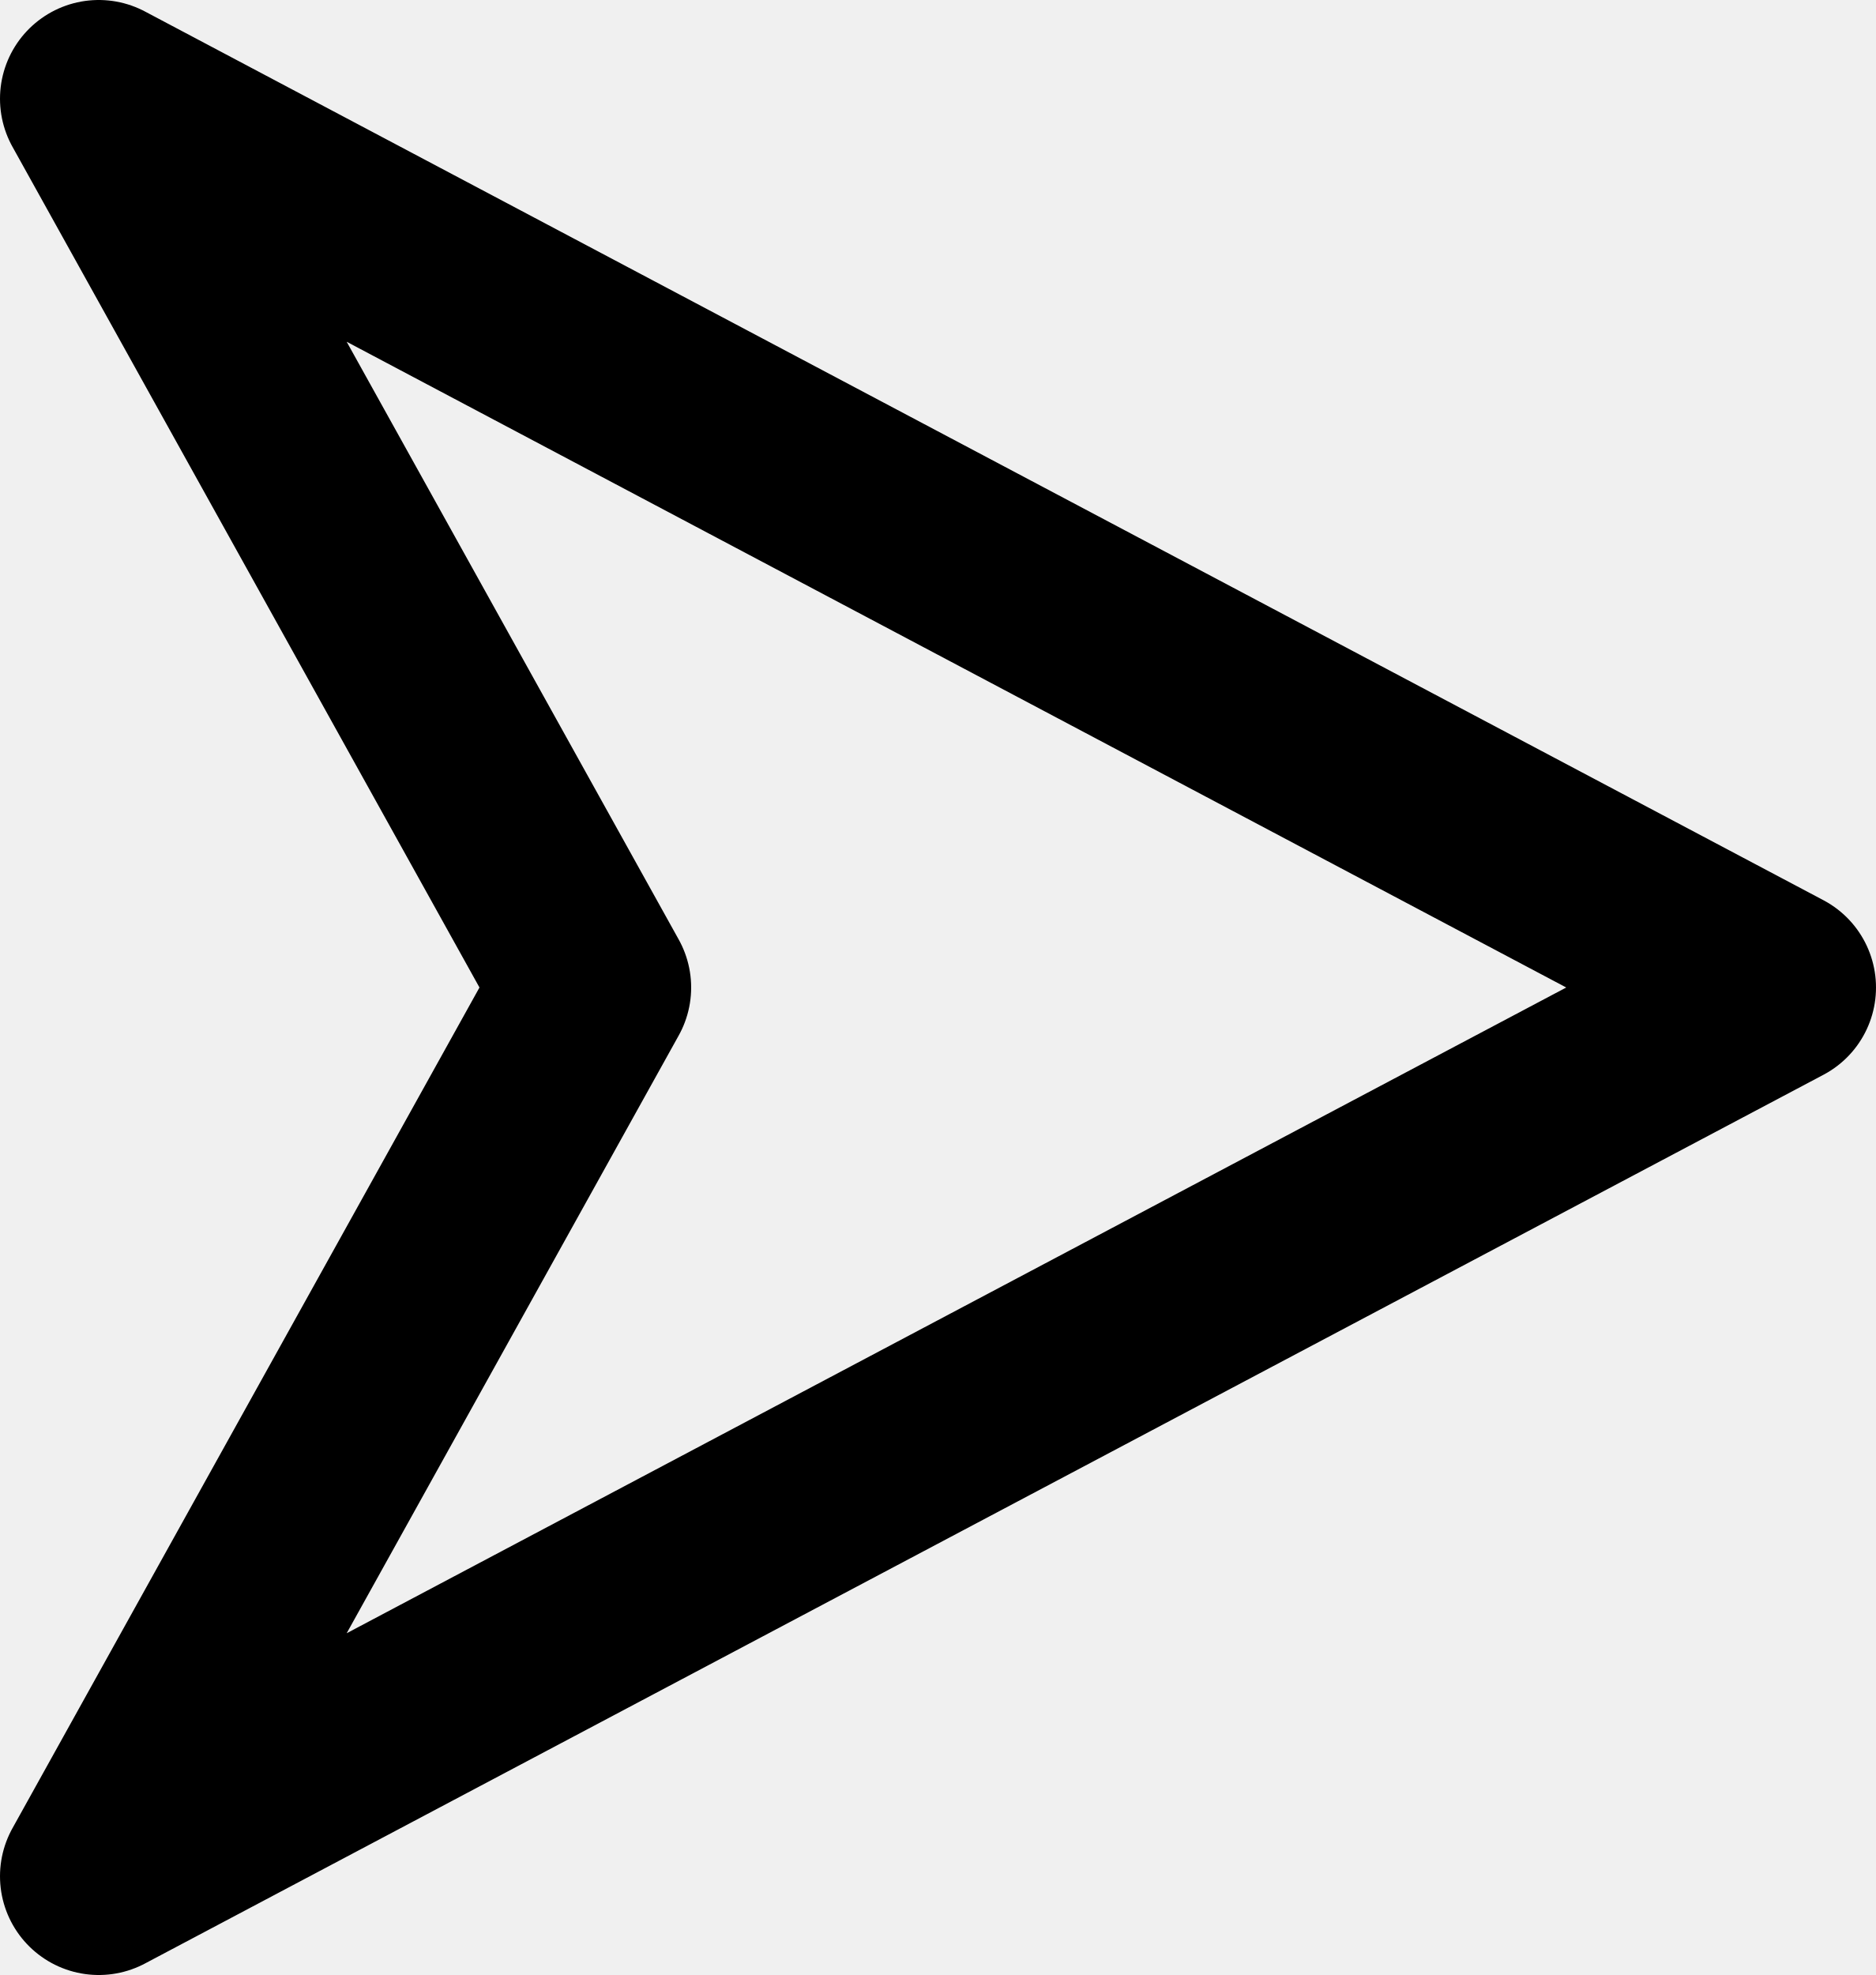
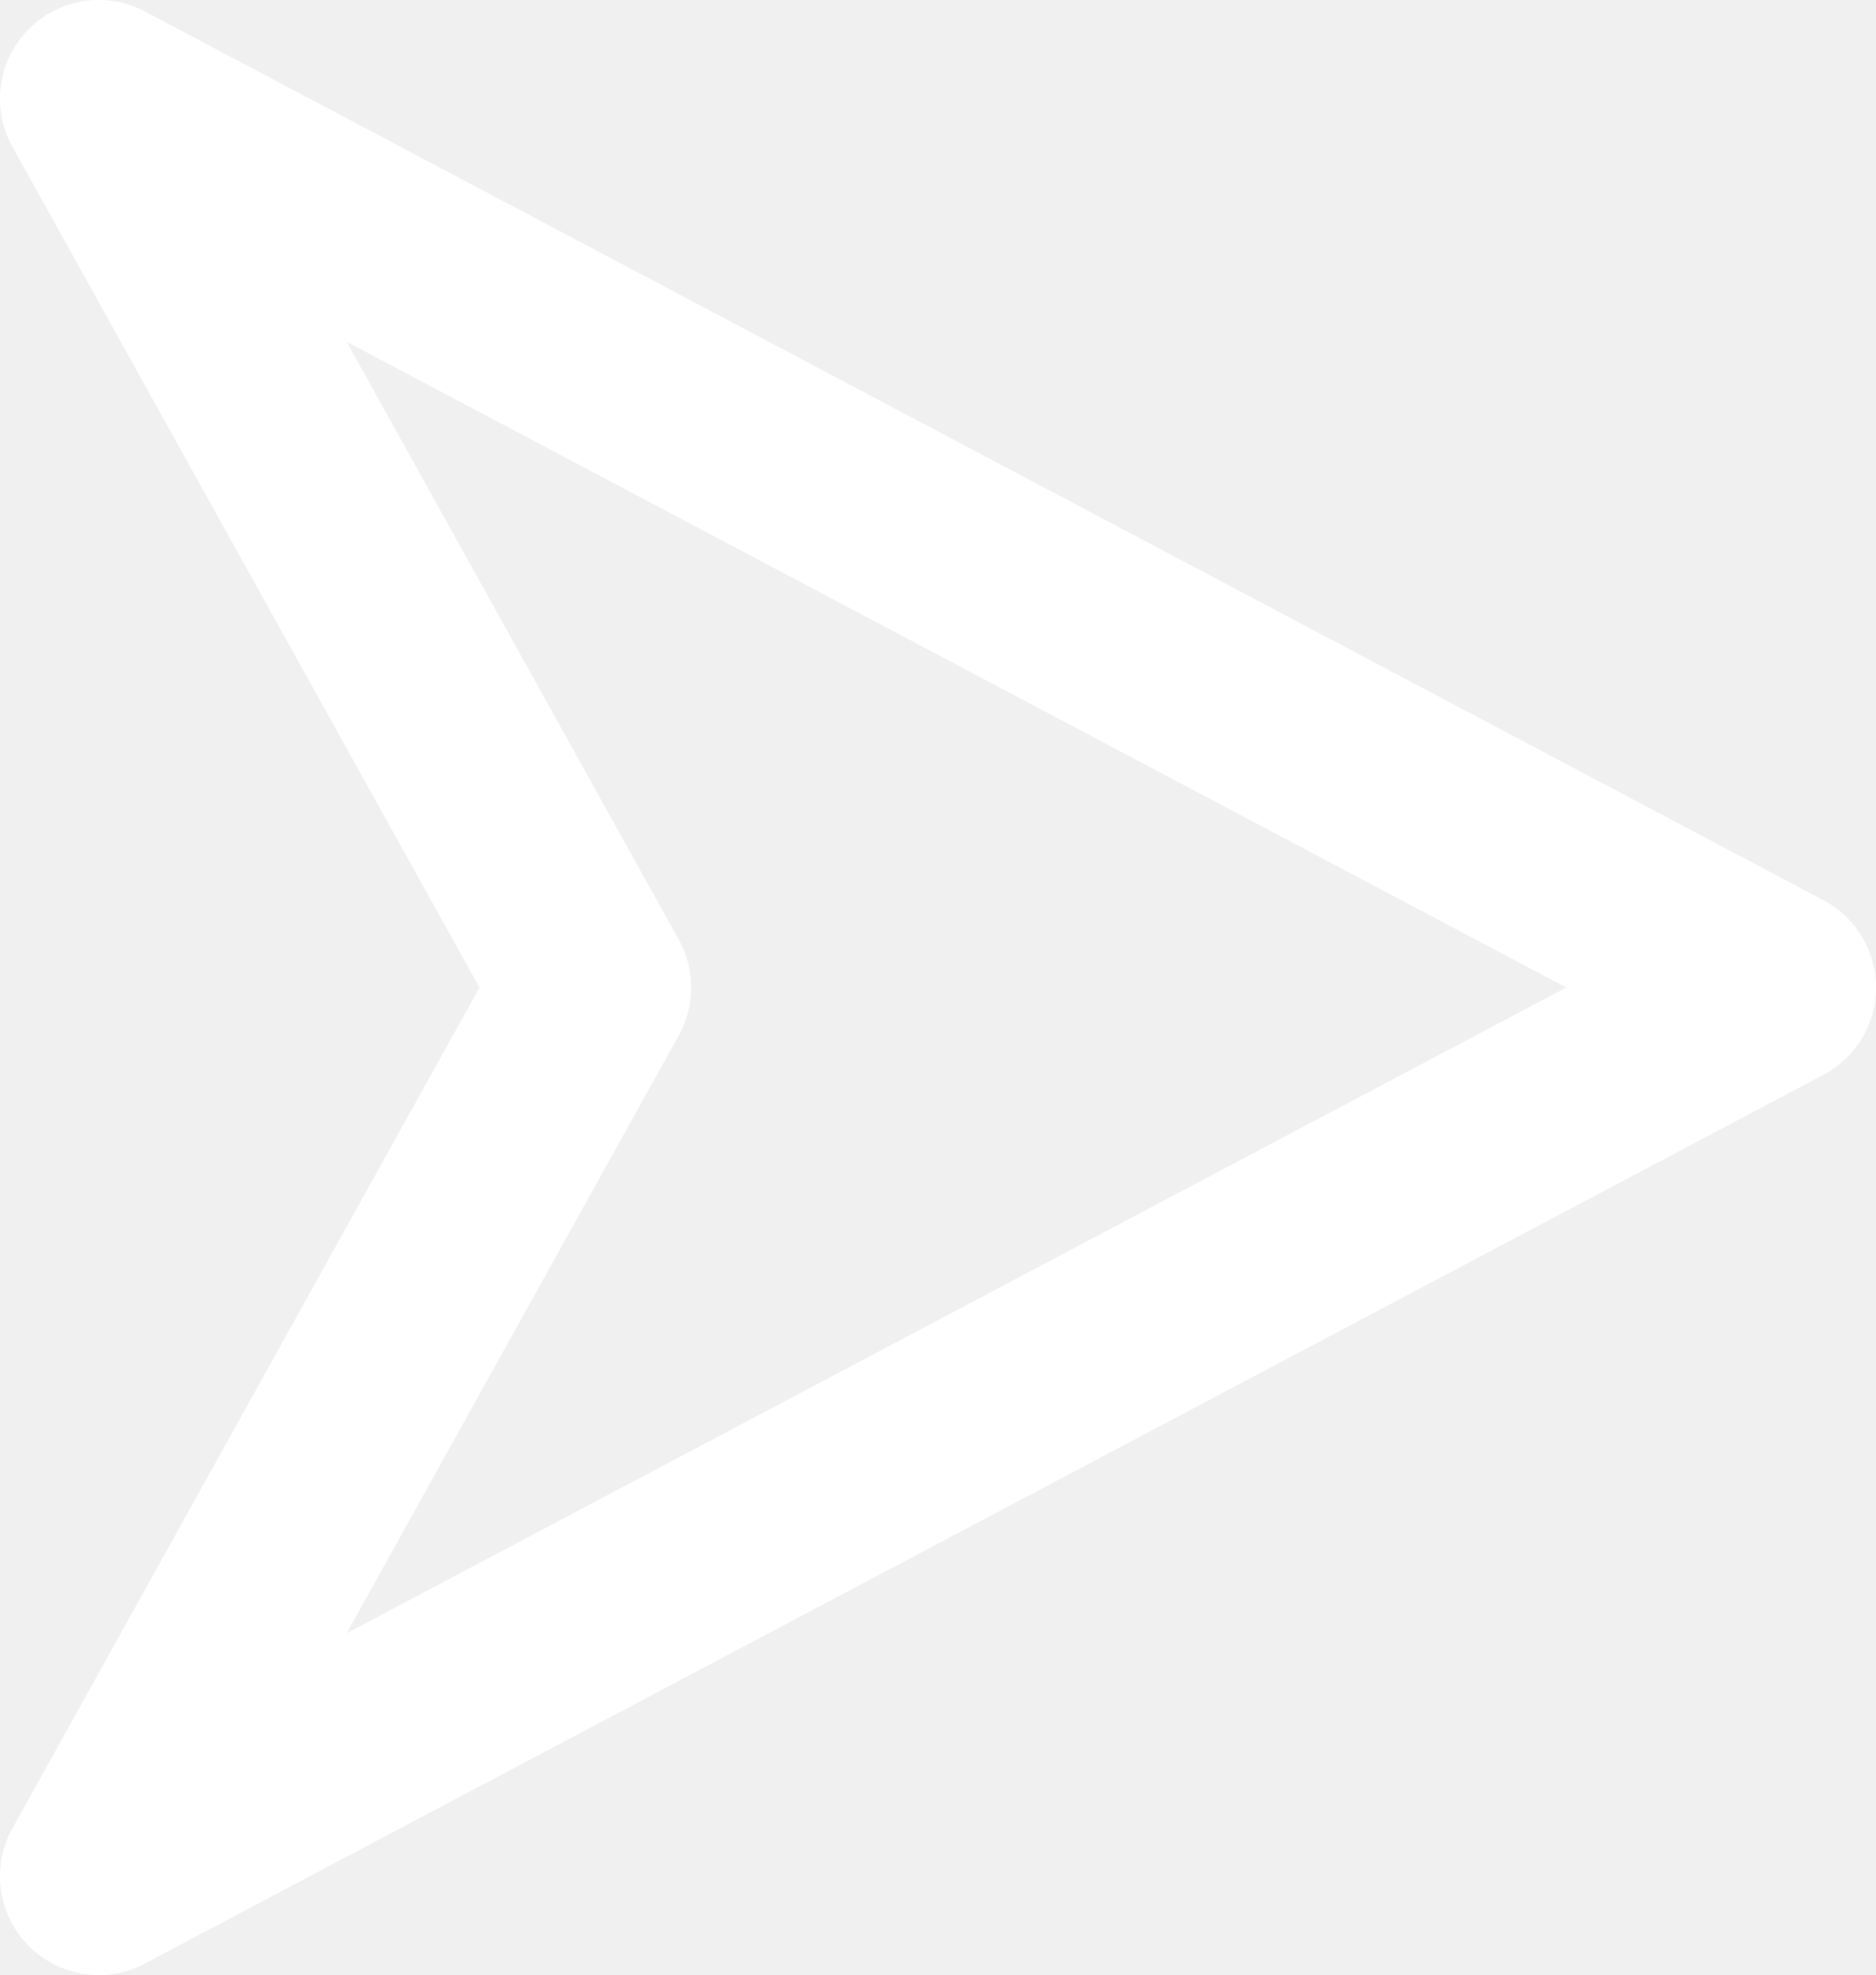
<svg xmlns="http://www.w3.org/2000/svg" width="19px" height="20px" viewBox="0 0 19 20" version="1.1">
  <defs />
  <g id="Icons" stroke="none" stroke-width="1" fill="none" fill-rule="evenodd" stroke-linecap="round" stroke-linejoin="round">
-     <g id="24-px-Icons" transform="translate(-219, -122)" stroke="#000000">
+     <g id="24-px-Icons" transform="translate(-219, -122)" stroke="#ffffff">
      <g id="ic_send" transform="translate(216, 120)">
        <g id="send">
          <g transform="translate(4, 3)" stroke-width="2">
            <polygon id="Path-32" points="0 0 17 9 0 18 5 9" />
          </g>
        </g>
      </g>
    </g>
  </g>
</svg>
